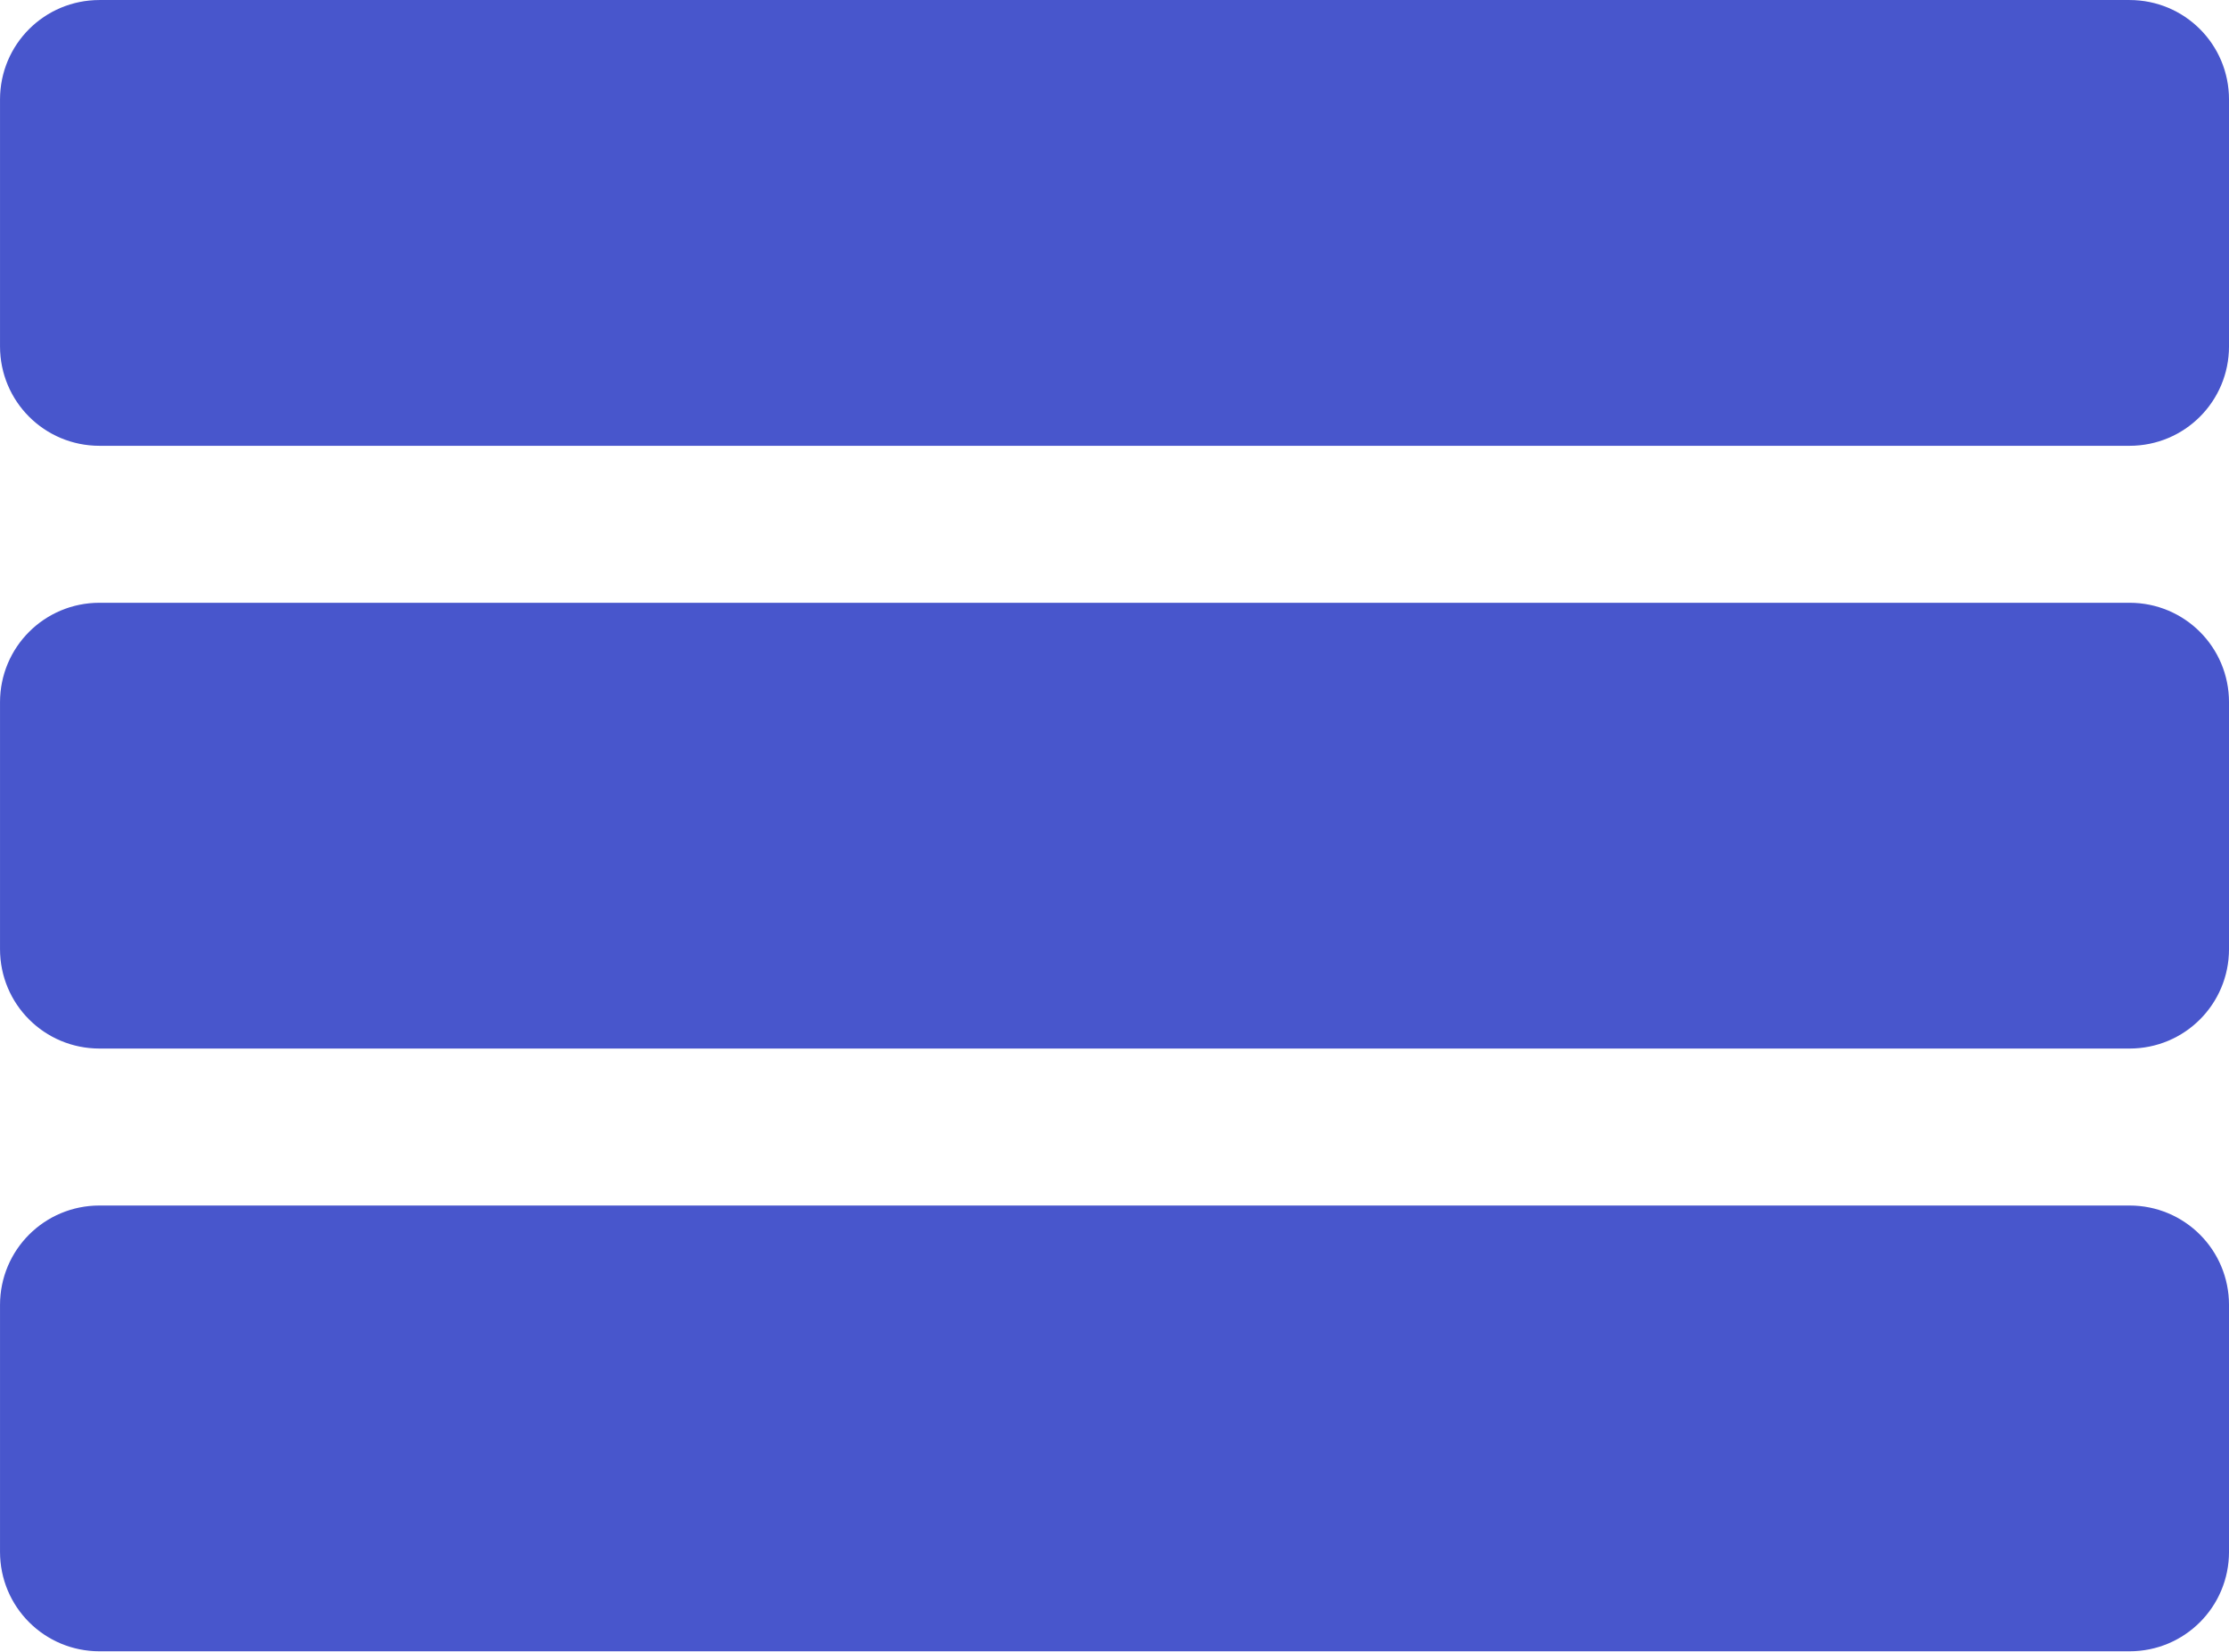
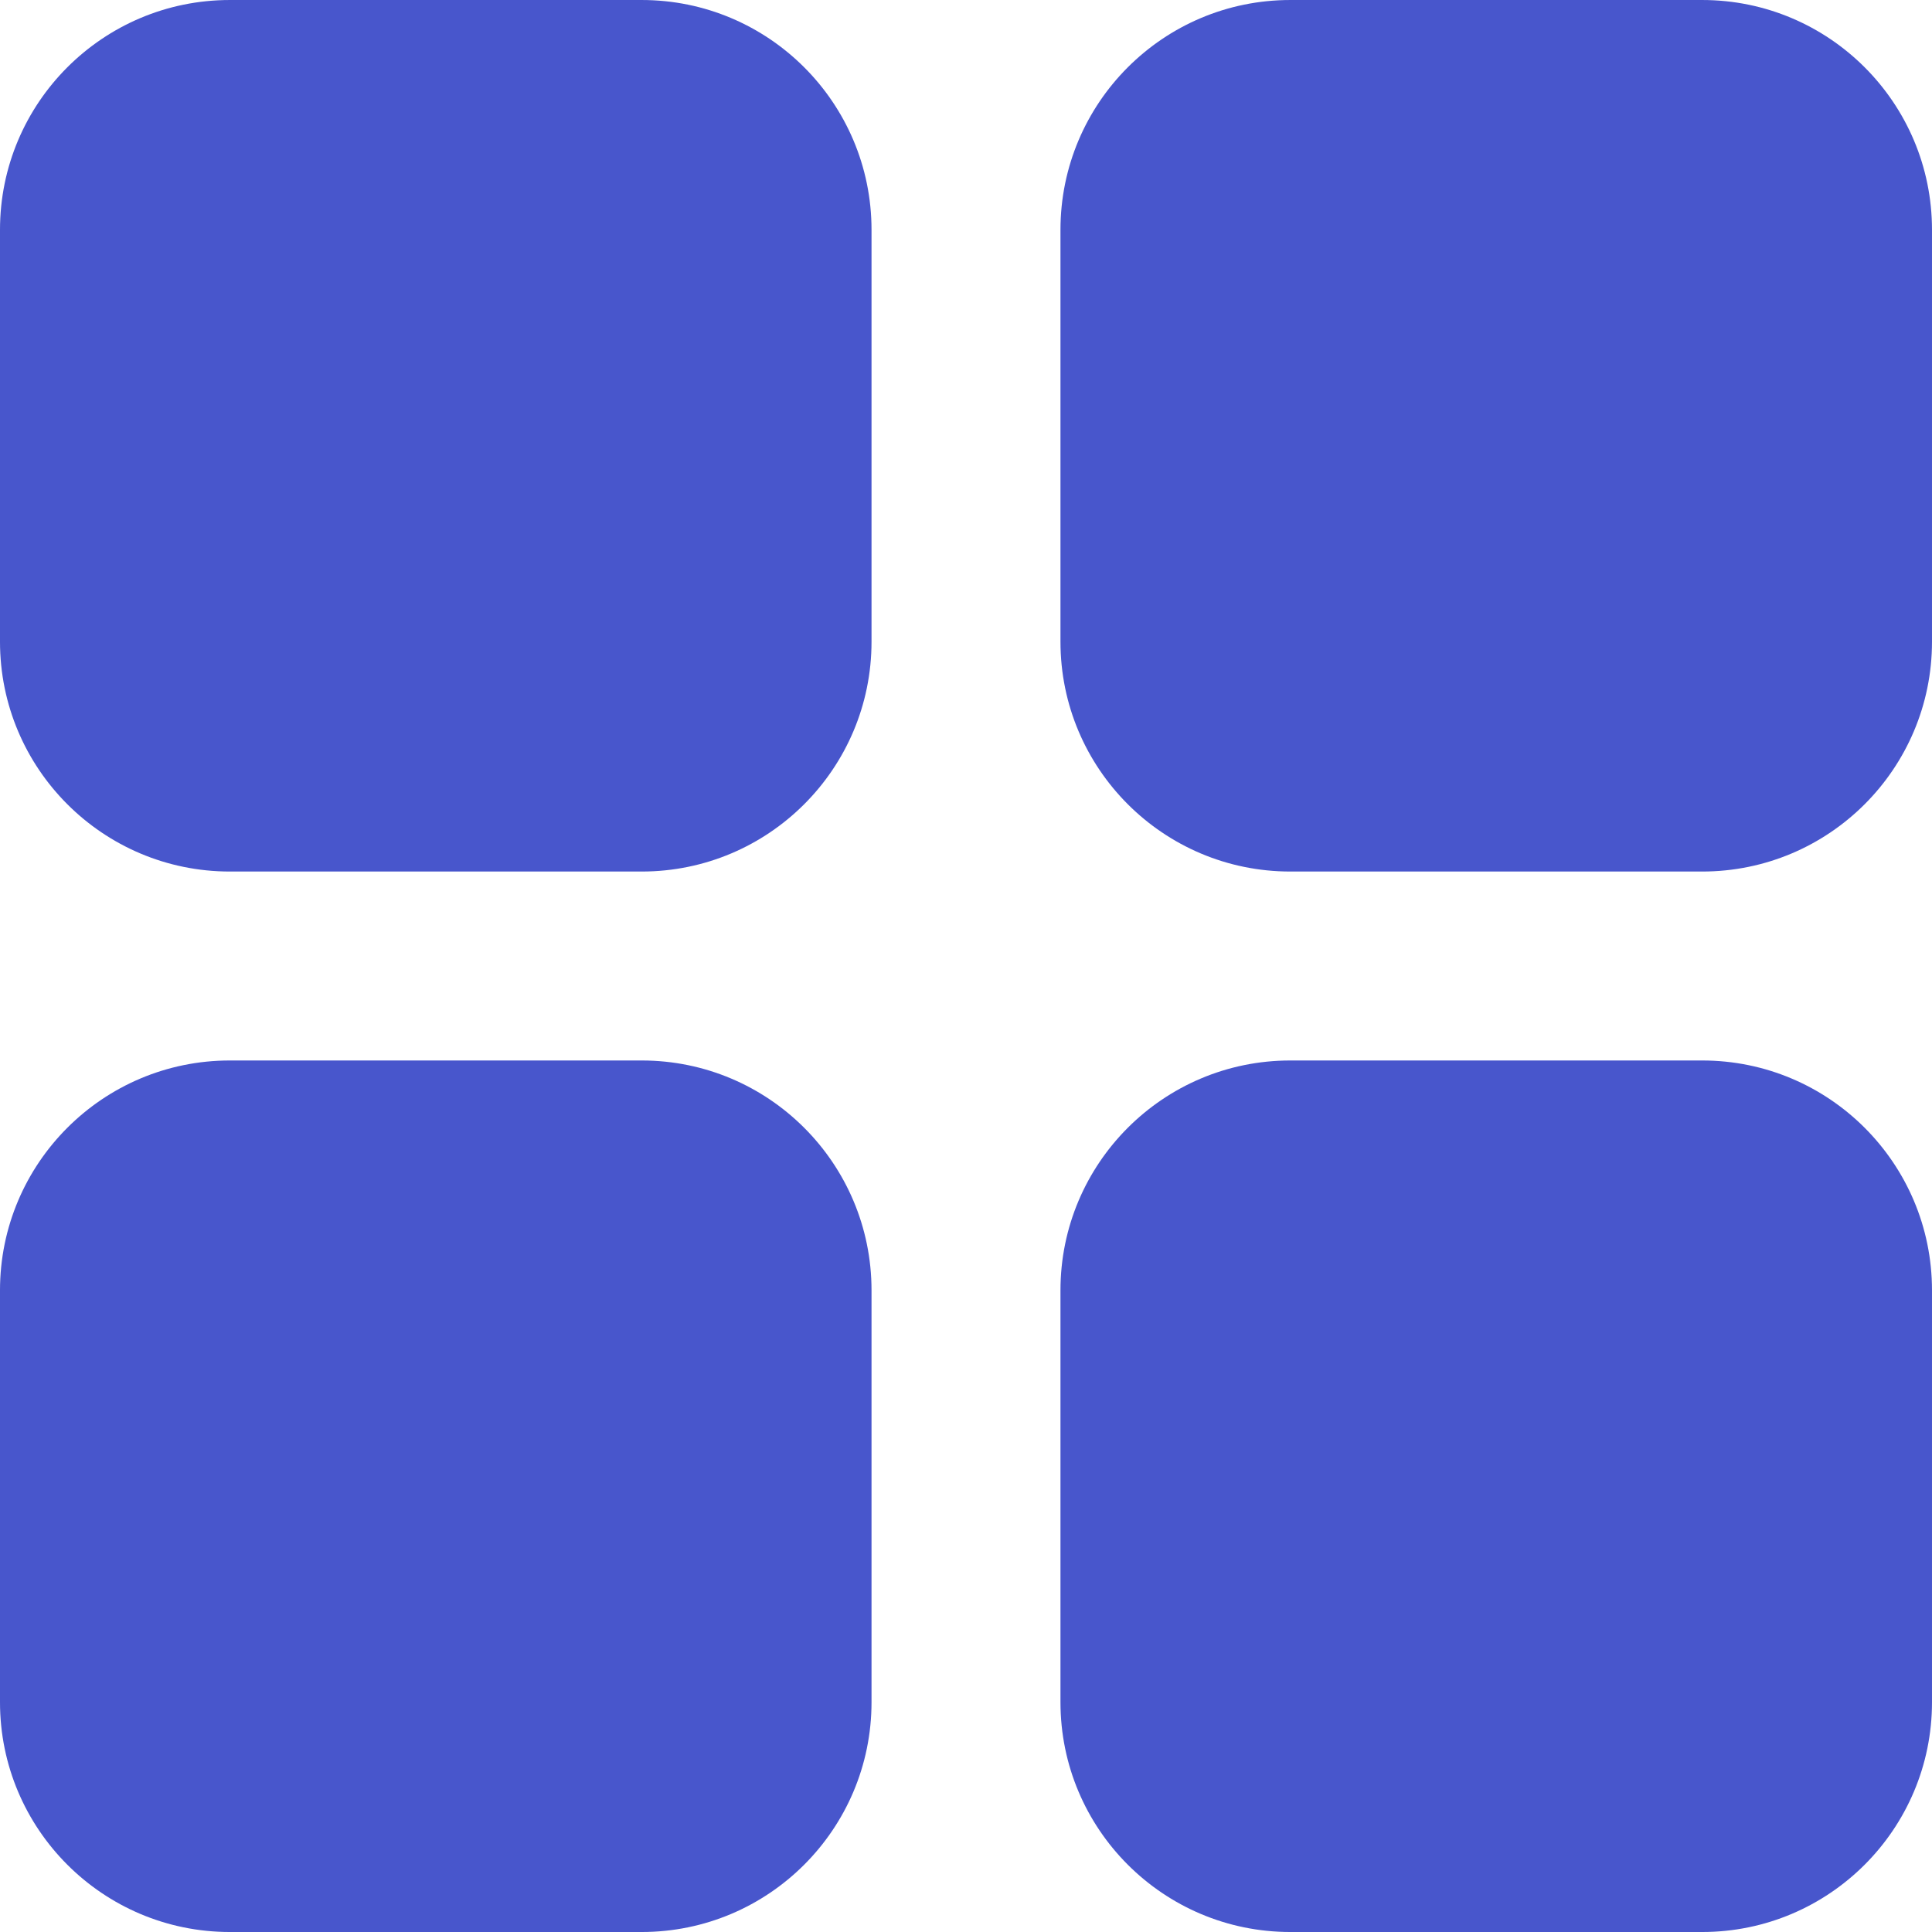
- <svg xmlns="http://www.w3.org/2000/svg" width="48.918mm" height="36.242mm" viewBox="0 0 48.918 36.242" version="1.1" id="svg5">
+ <svg xmlns="http://www.w3.org/2000/svg" width="48.202mm" height="48.202mm" viewBox="0 0 48.202 48.202" version="1.1" id="svg5">
  <defs id="defs2" />
-   <g id="layer1" transform="translate(-62.5447,-58.01245)">
-     <path id="rect1197" style="color: rgb(0, 0, 0); fill: rgb(72, 86, 204); stroke-width: 1.179; stroke-linecap: round; stroke-linejoin: round; paint-order: fill markers;" d="m 64.729,84.471 h 44.55 c 1.21,0 2.184,0.974 2.184,2.184 v 5.416 c 0,1.21 -0.974,2.184 -2.184,2.184 H 64.729 c -1.21,0 -2.184,-0.974 -2.184,-2.184 v -5.416 c 0,-1.21 0.974,-2.184 2.184,-2.184 z m 0,-13.229 h 44.55 c 1.21,0 2.184,0.974 2.184,2.184 v 5.416 c 0,1.21 -0.974,2.184 -2.184,2.184 H 64.729 c -1.21,0 -2.184,-0.974 -2.184,-2.184 v -5.416 c 0,-1.21 0.974,-2.184 2.184,-2.184 z m 0,-13.229 h 44.55 c 1.21,0 2.184,0.974 2.184,2.184 v 5.416 c 0,1.21 -0.974,2.184 -2.184,2.184 H 64.729 c -1.21,0 -2.184,-0.974 -2.184,-2.184 v -5.416 c 0,-1.21 0.974,-2.184 2.184,-2.184 z" />
+   <g id="layer1" transform="translate(-57.29905,-52.07685)">
+     <rect style="fill:#4856cc;stroke-width:2.44" id="rect236" width="21.744" height="21.744" x="57.299" y="52.077" ry="5.734" />
+     <rect style="fill:#4856cc;stroke-width:2.44" id="rect236-3" width="21.744" height="21.744" x="83.757" y="78.535" ry="5.734" />
+     <rect style="fill:#4856cc;stroke-width:2.44" id="rect236-3-6" width="21.744" height="21.744" x="57.299" y="78.535" ry="5.734" />
+     <rect style="fill:#4856cc;stroke-width:2.44" id="rect236-3-6-7" width="21.744" height="21.744" x="83.757" y="52.077" ry="5.734" />
  </g>
</svg>
